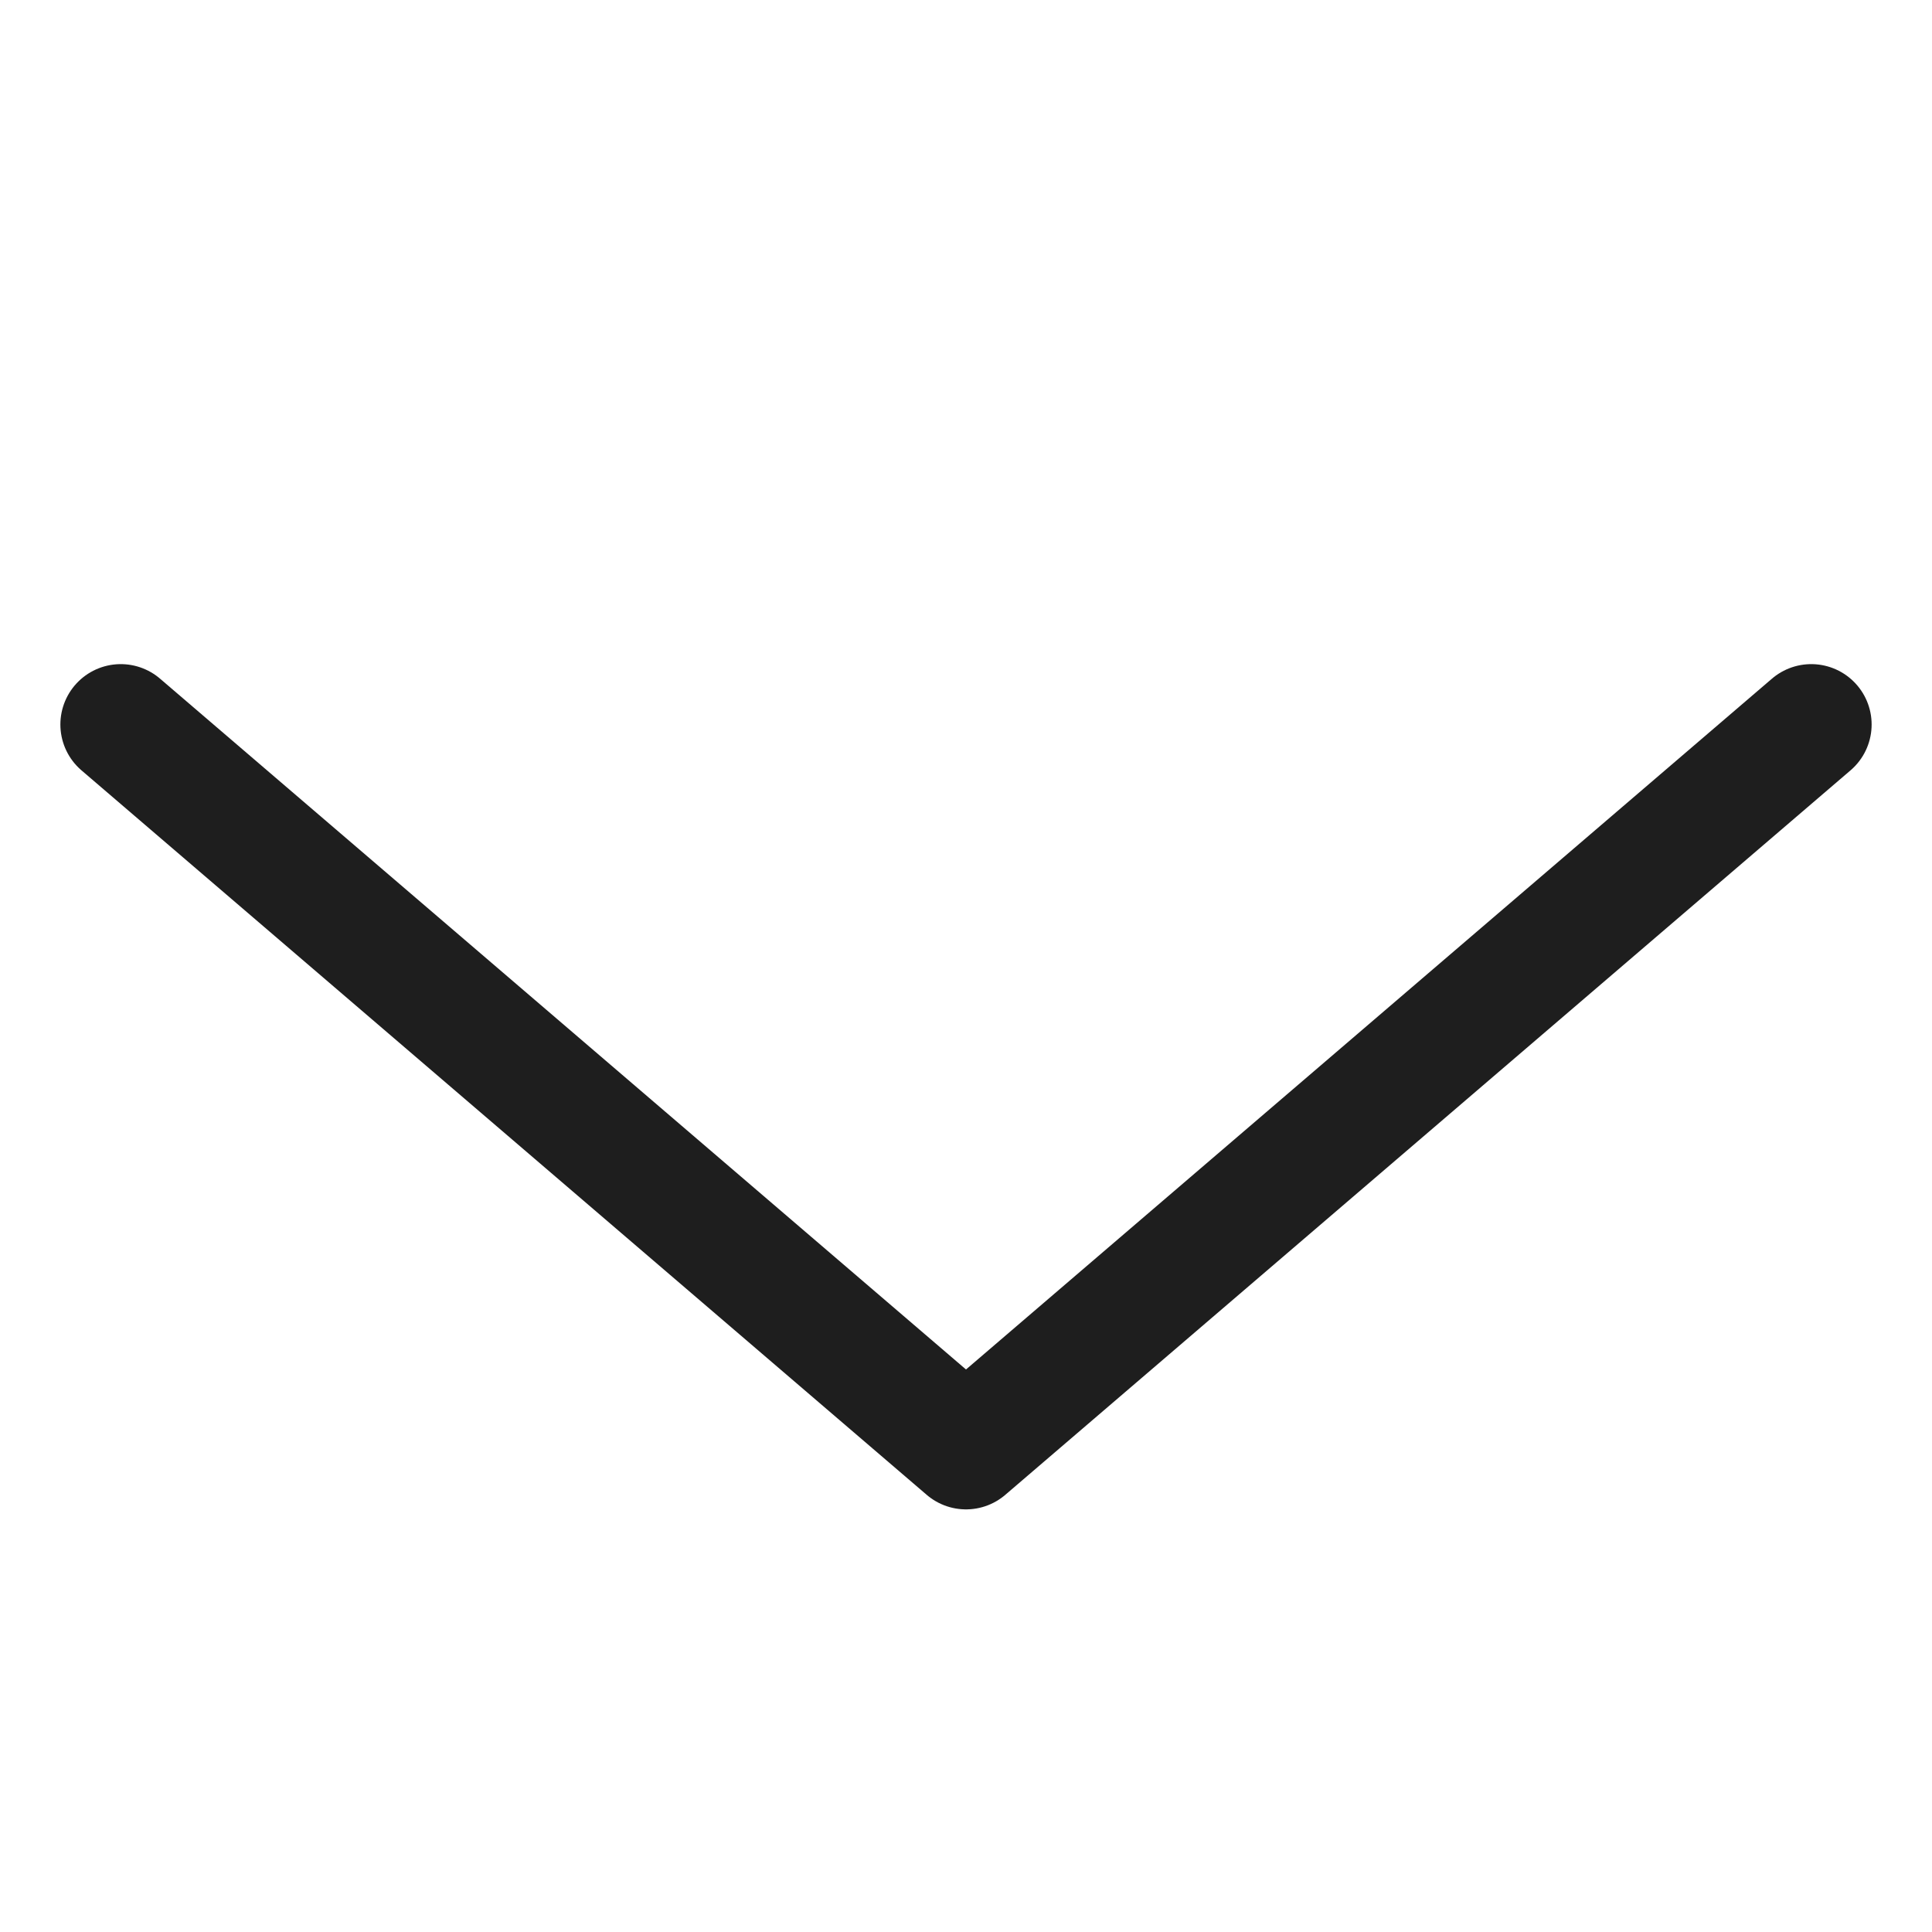
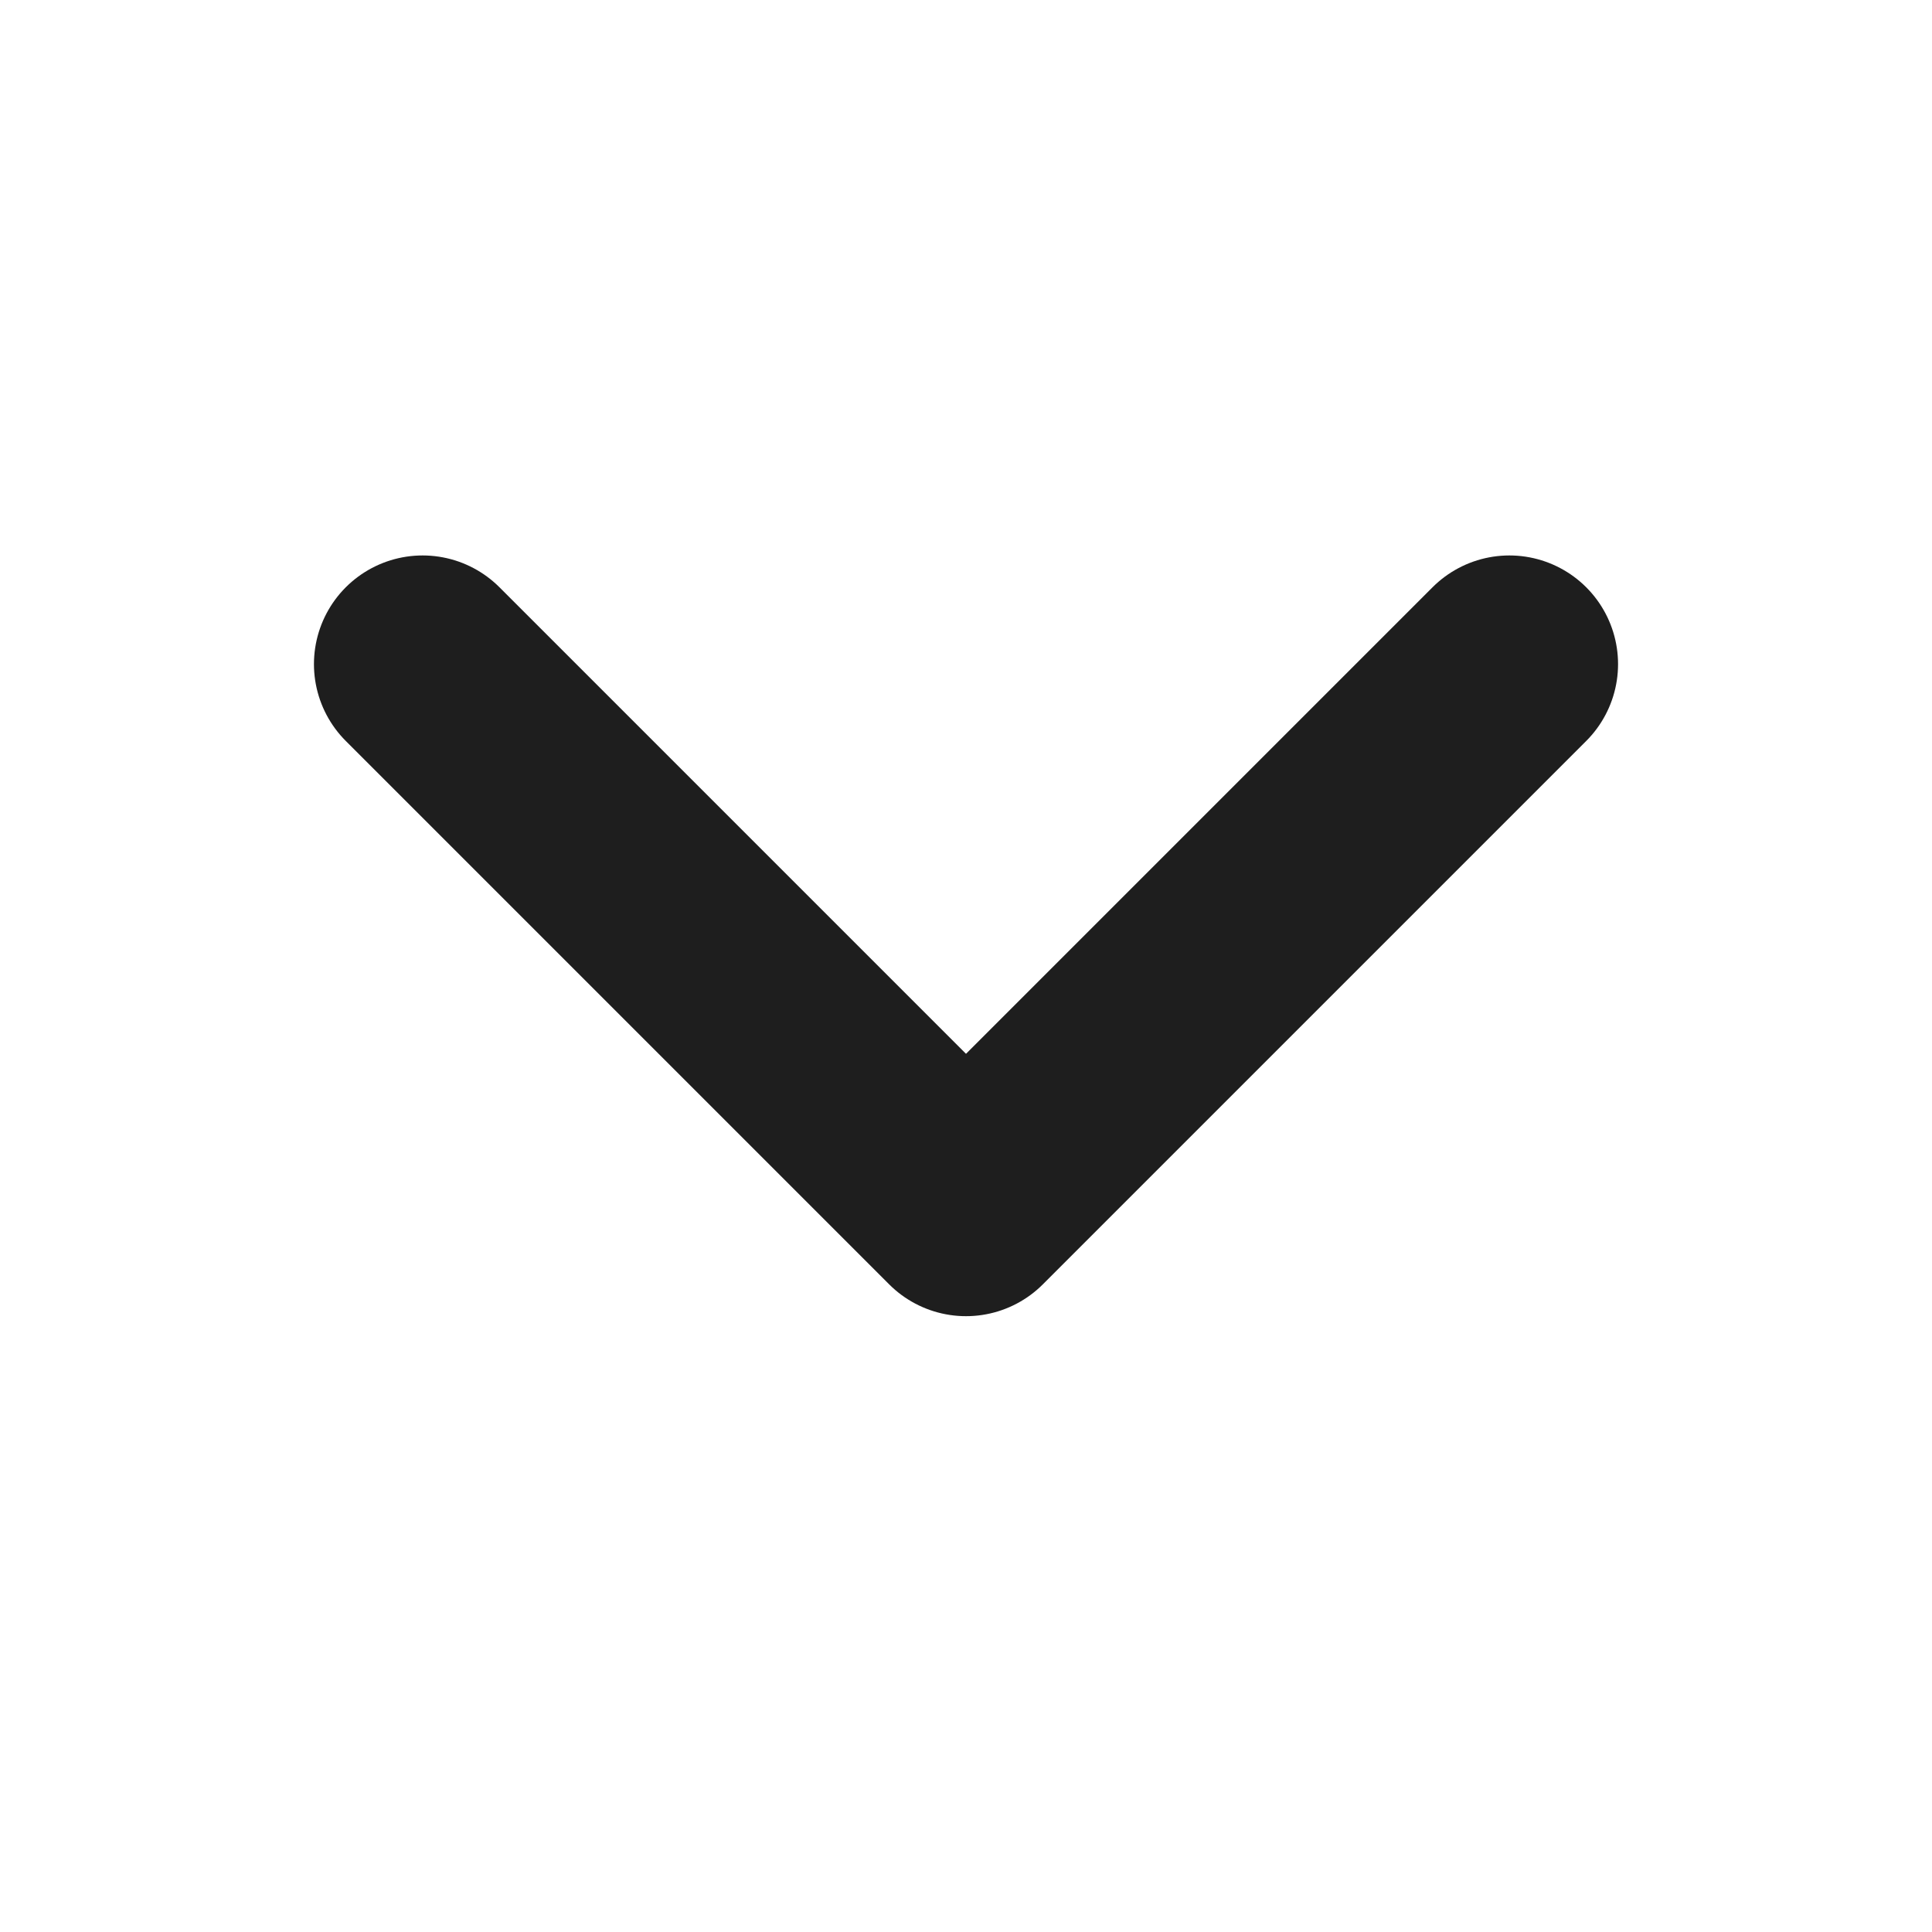
- <svg xmlns="http://www.w3.org/2000/svg" id="i-chevron-bottom" viewBox="0 0 32 32" width="32" height="32" fill="none" stroke="#1E1E1E" stroke-linecap="round" stroke-linejoin="round" stroke-width="2">
-   <path d="M30 12 L16 24 2 12" />
+ <svg xmlns="http://www.w3.org/2000/svg" width="16" height="16" viewBox="0 0 16 16" fill="none" stroke="#1E1E1E" stroke-width="1.8" stroke-linecap="round" stroke-linejoin="round">
+   <path d="M3.5 5.5L8 10L12.5 5.5" />
</svg>
